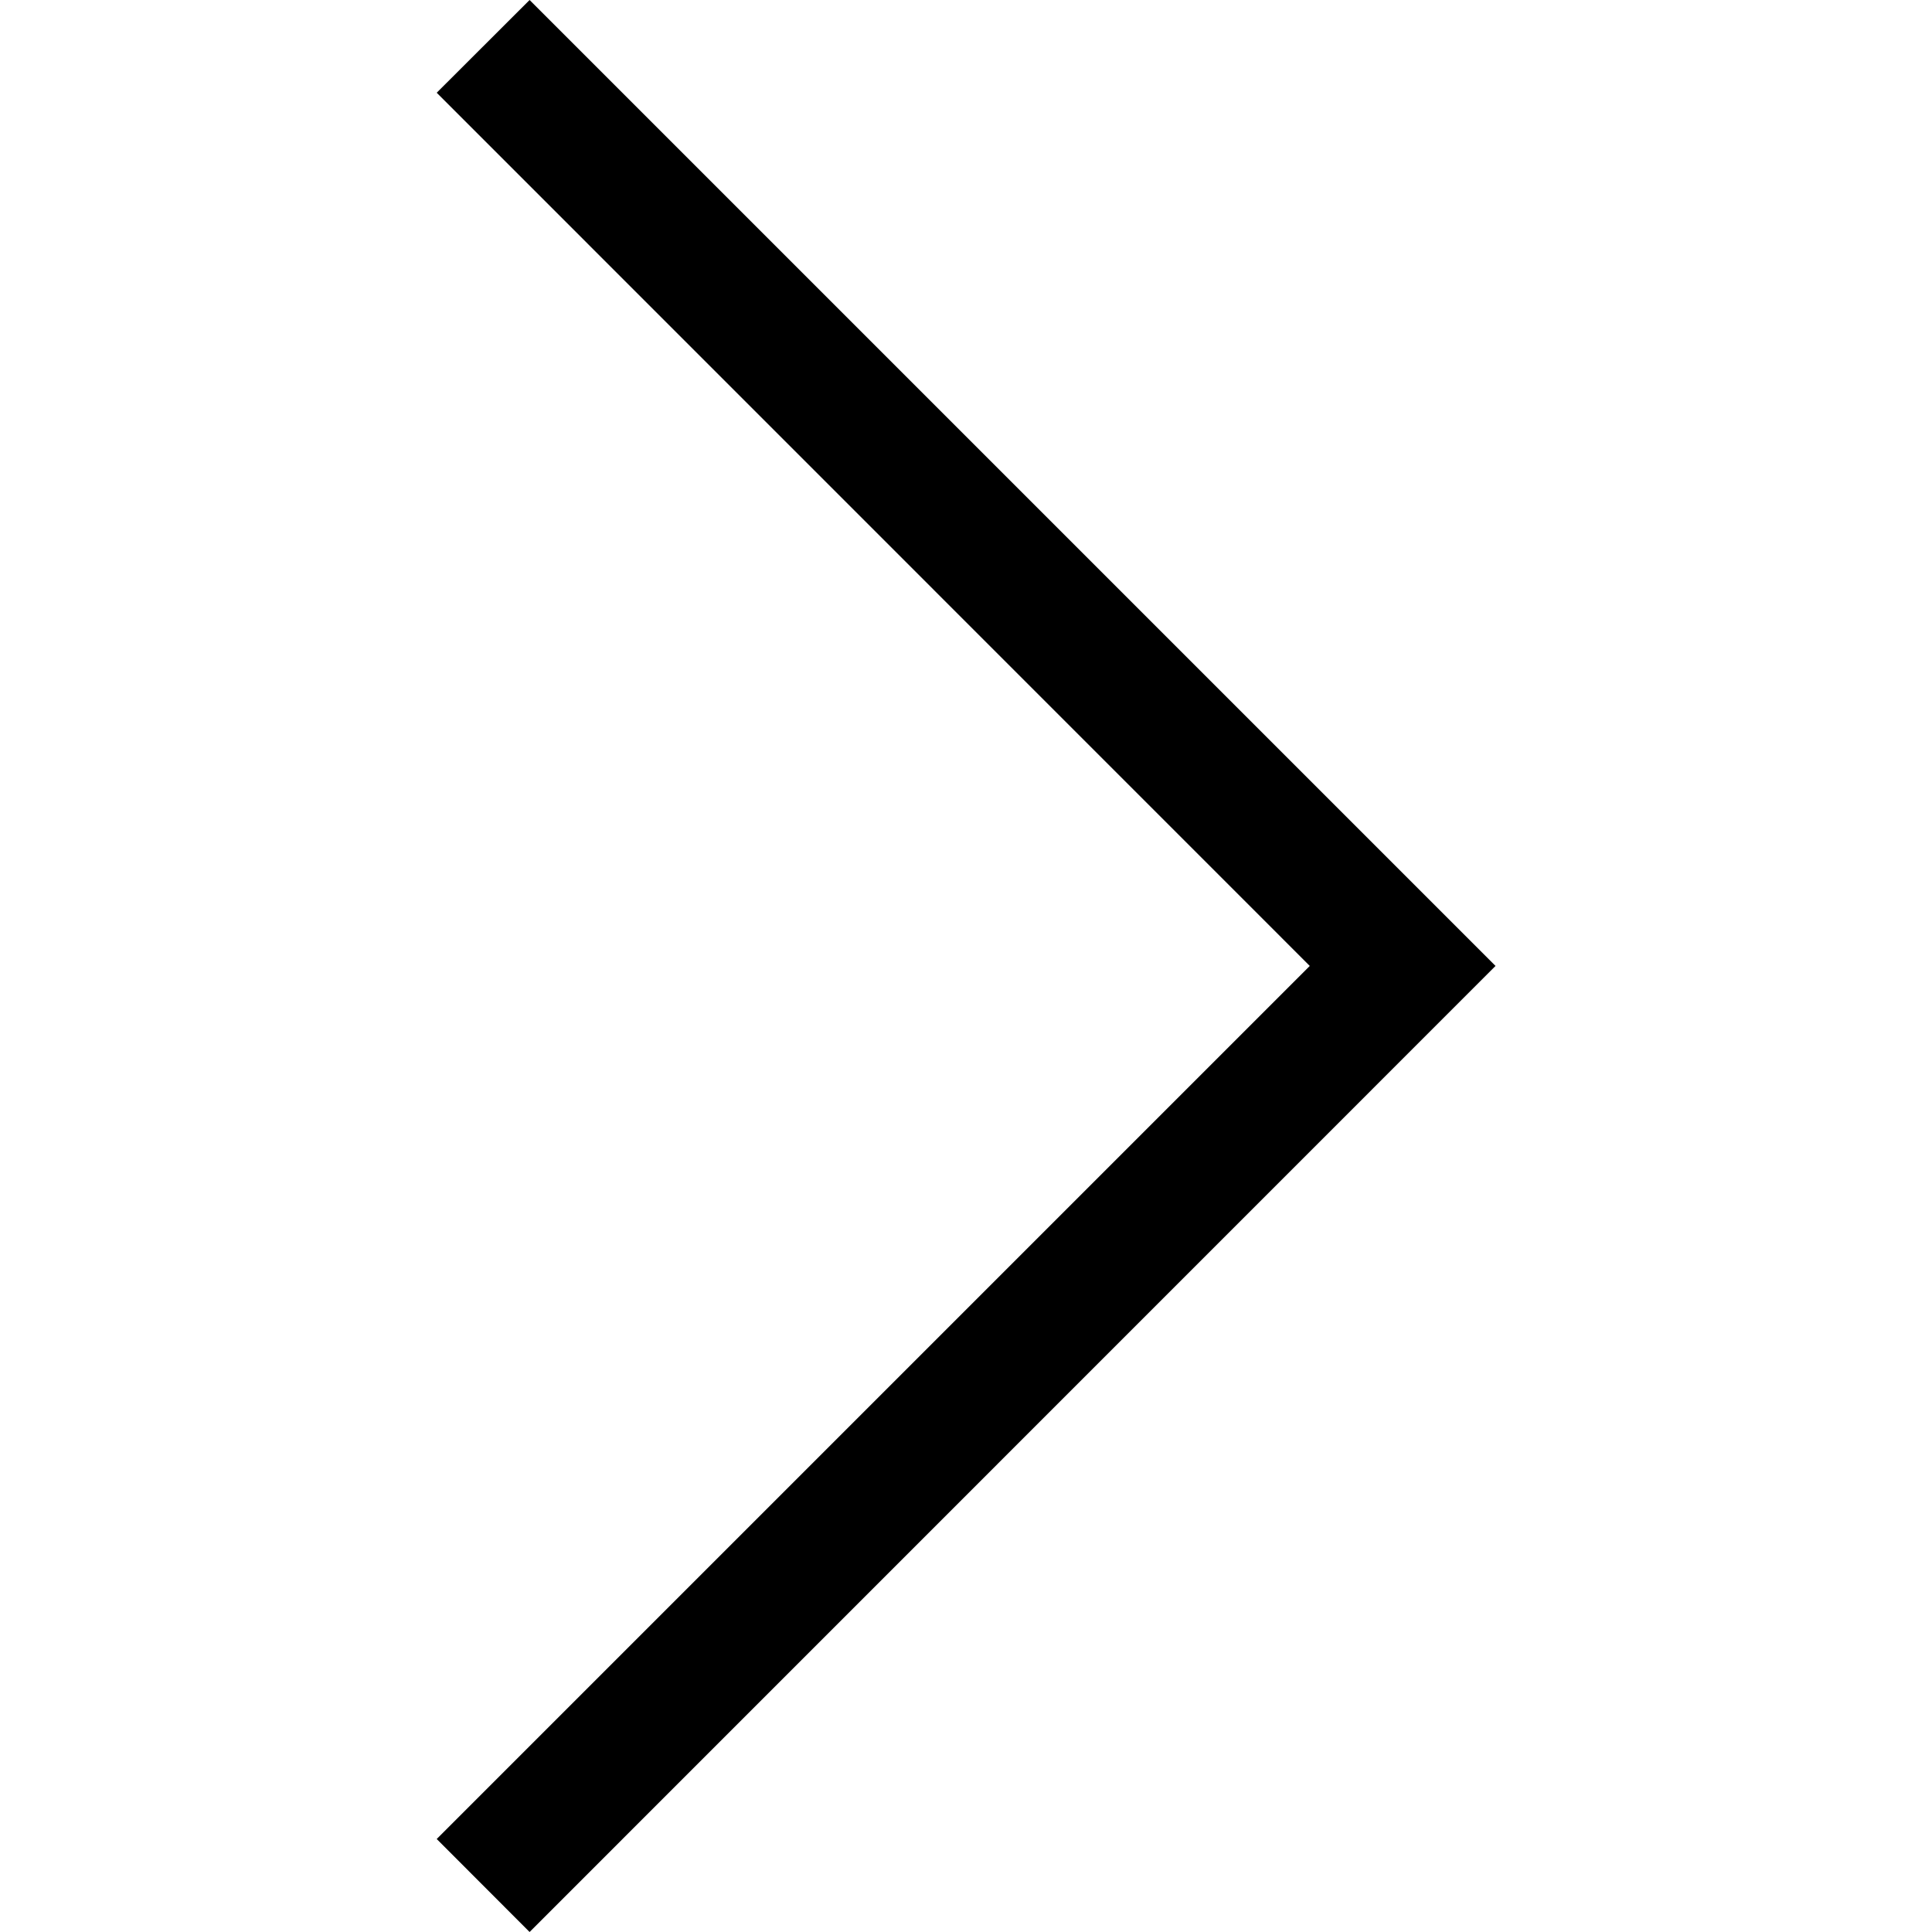
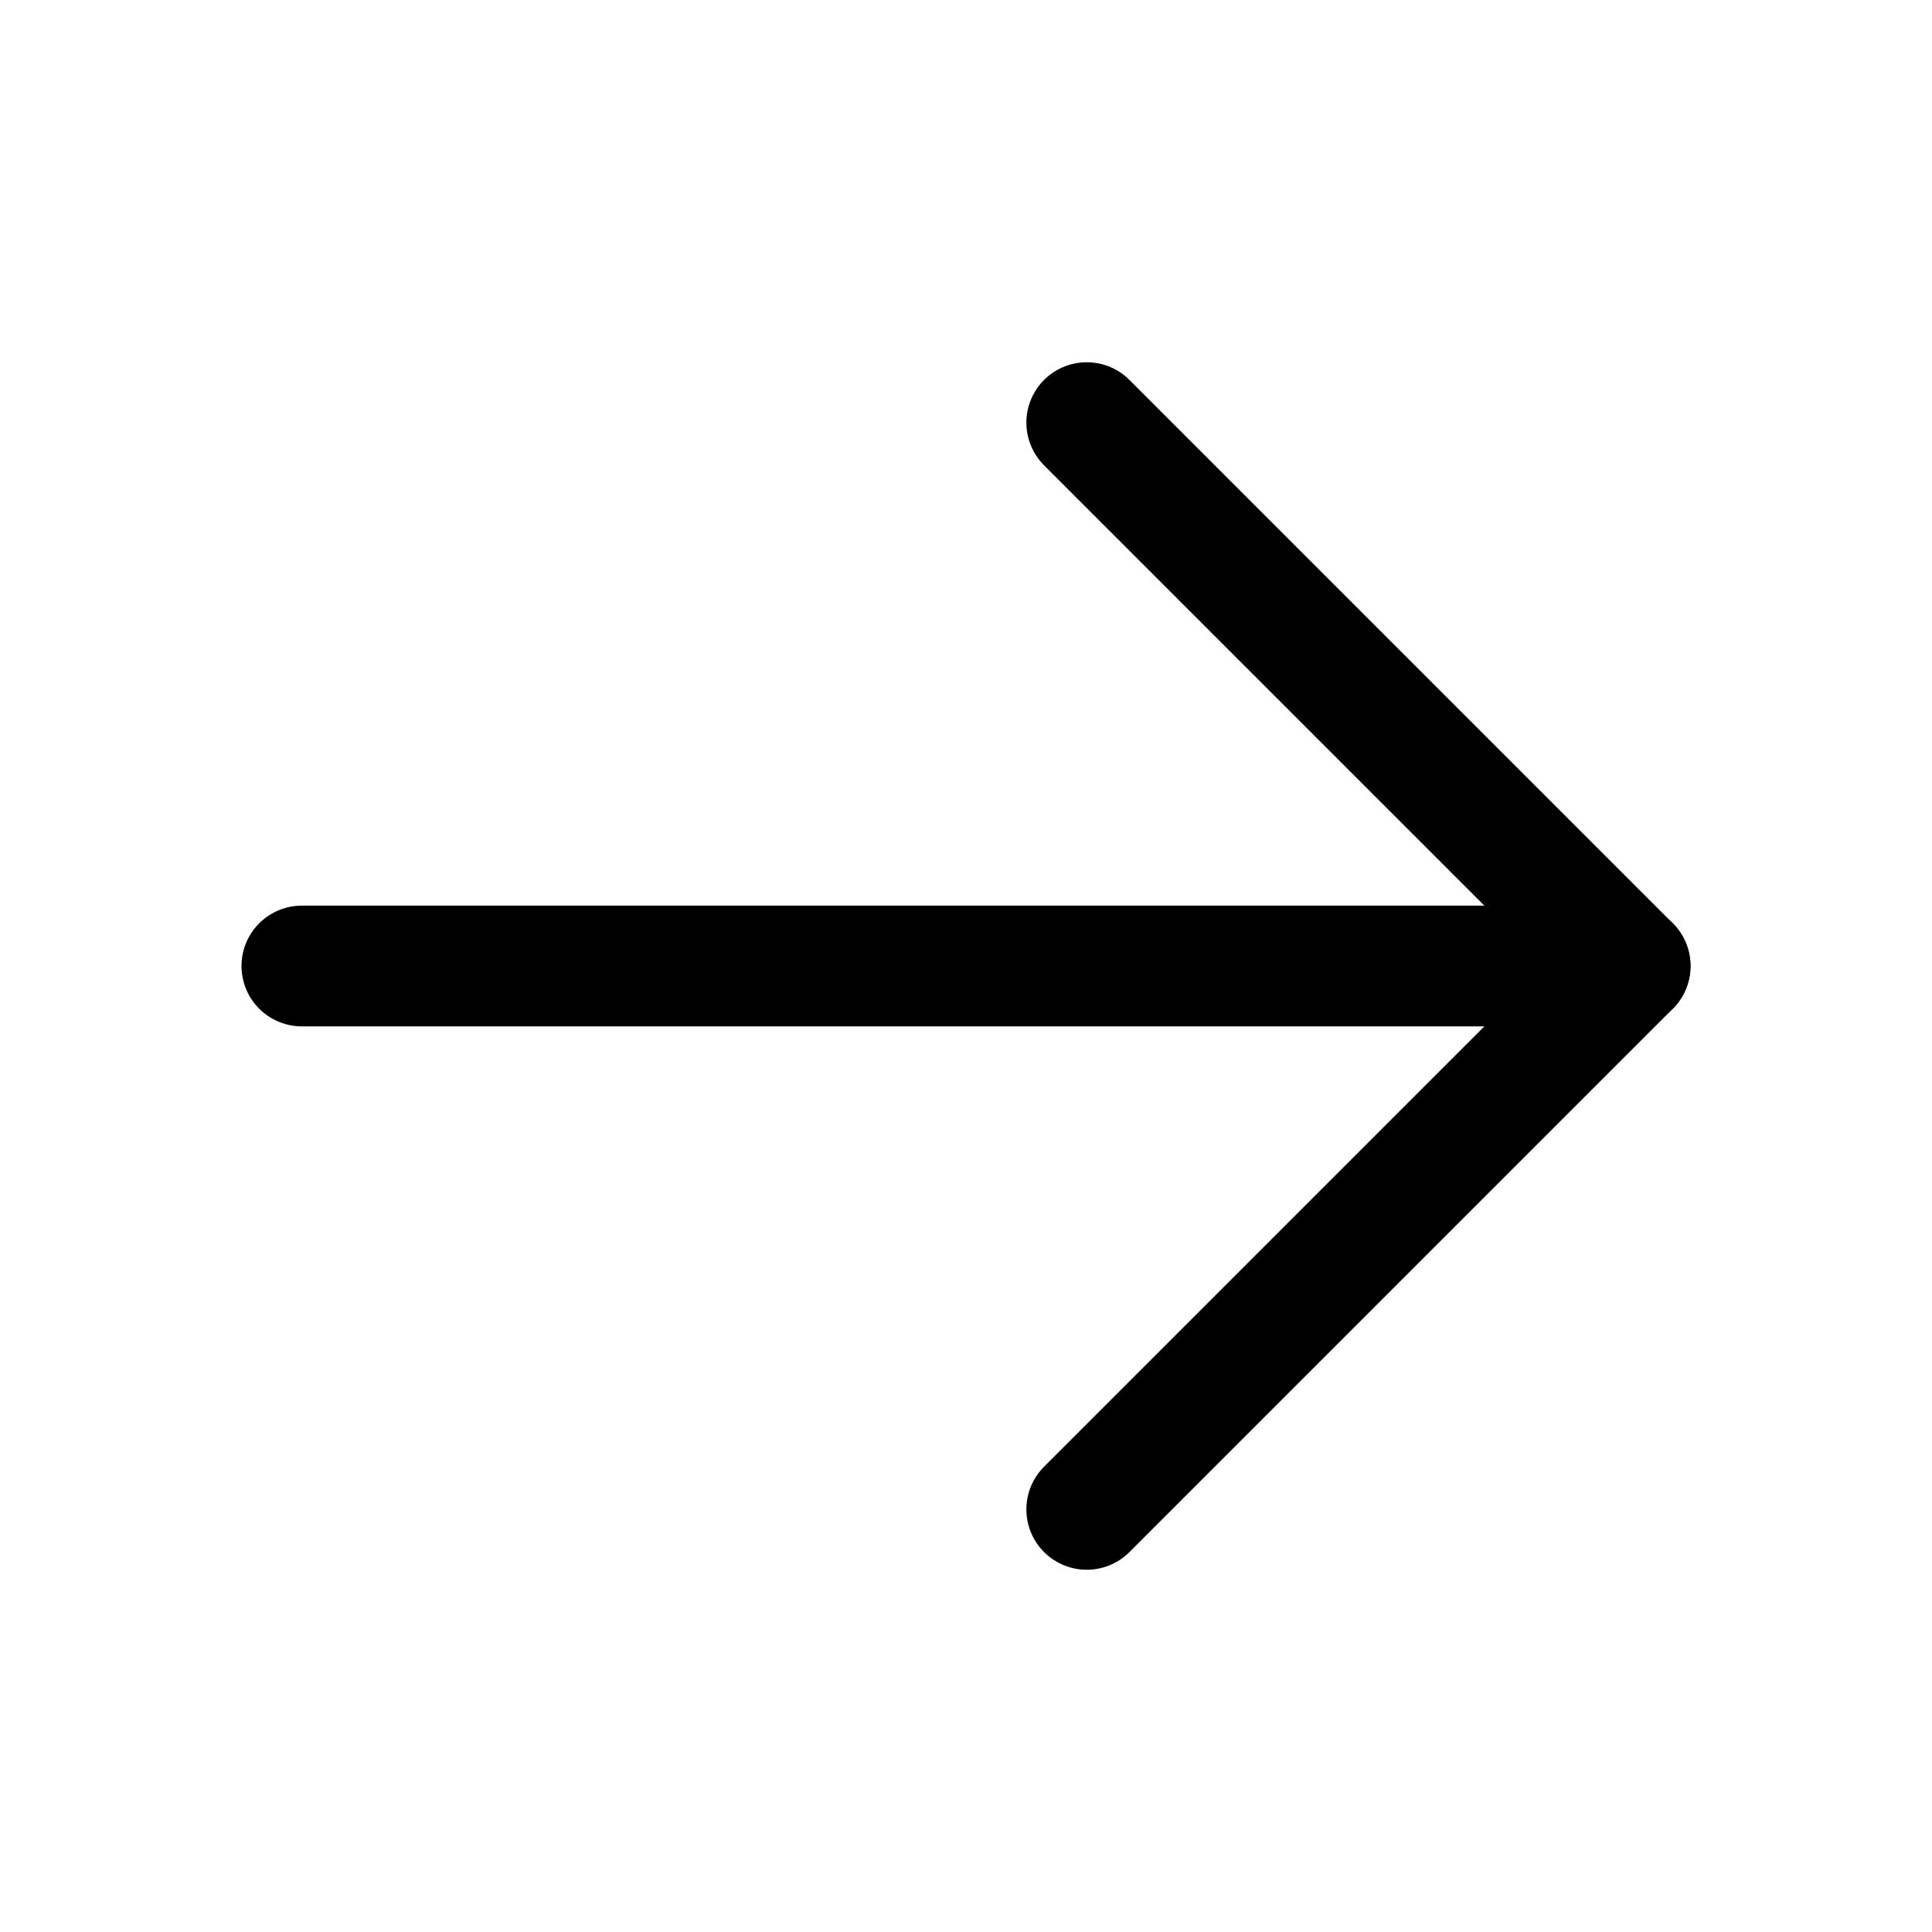
- <svg xmlns="http://www.w3.org/2000/svg" fill="#000000" width="800px" height="800px" viewBox="0 0 1920 1920">
-   <path d="M526.299 0 434 92.168l867.636 867.767L434 1827.57l92.299 92.43 959.935-960.065z" fill-rule="evenodd" />
+ <svg xmlns="http://www.w3.org/2000/svg" viewBox="0 0 256 256">
+   <rect width="256" height="256" fill="none" />
+   <line x1="40" y1="128" x2="216" y2="128" fill="none" stroke="currentColor" stroke-linecap="round" stroke-linejoin="round" stroke-width="16" />
+   <polyline points="144 56 216 128 144 200" fill="none" stroke="currentColor" stroke-linecap="round" stroke-linejoin="round" stroke-width="16" />
</svg>
